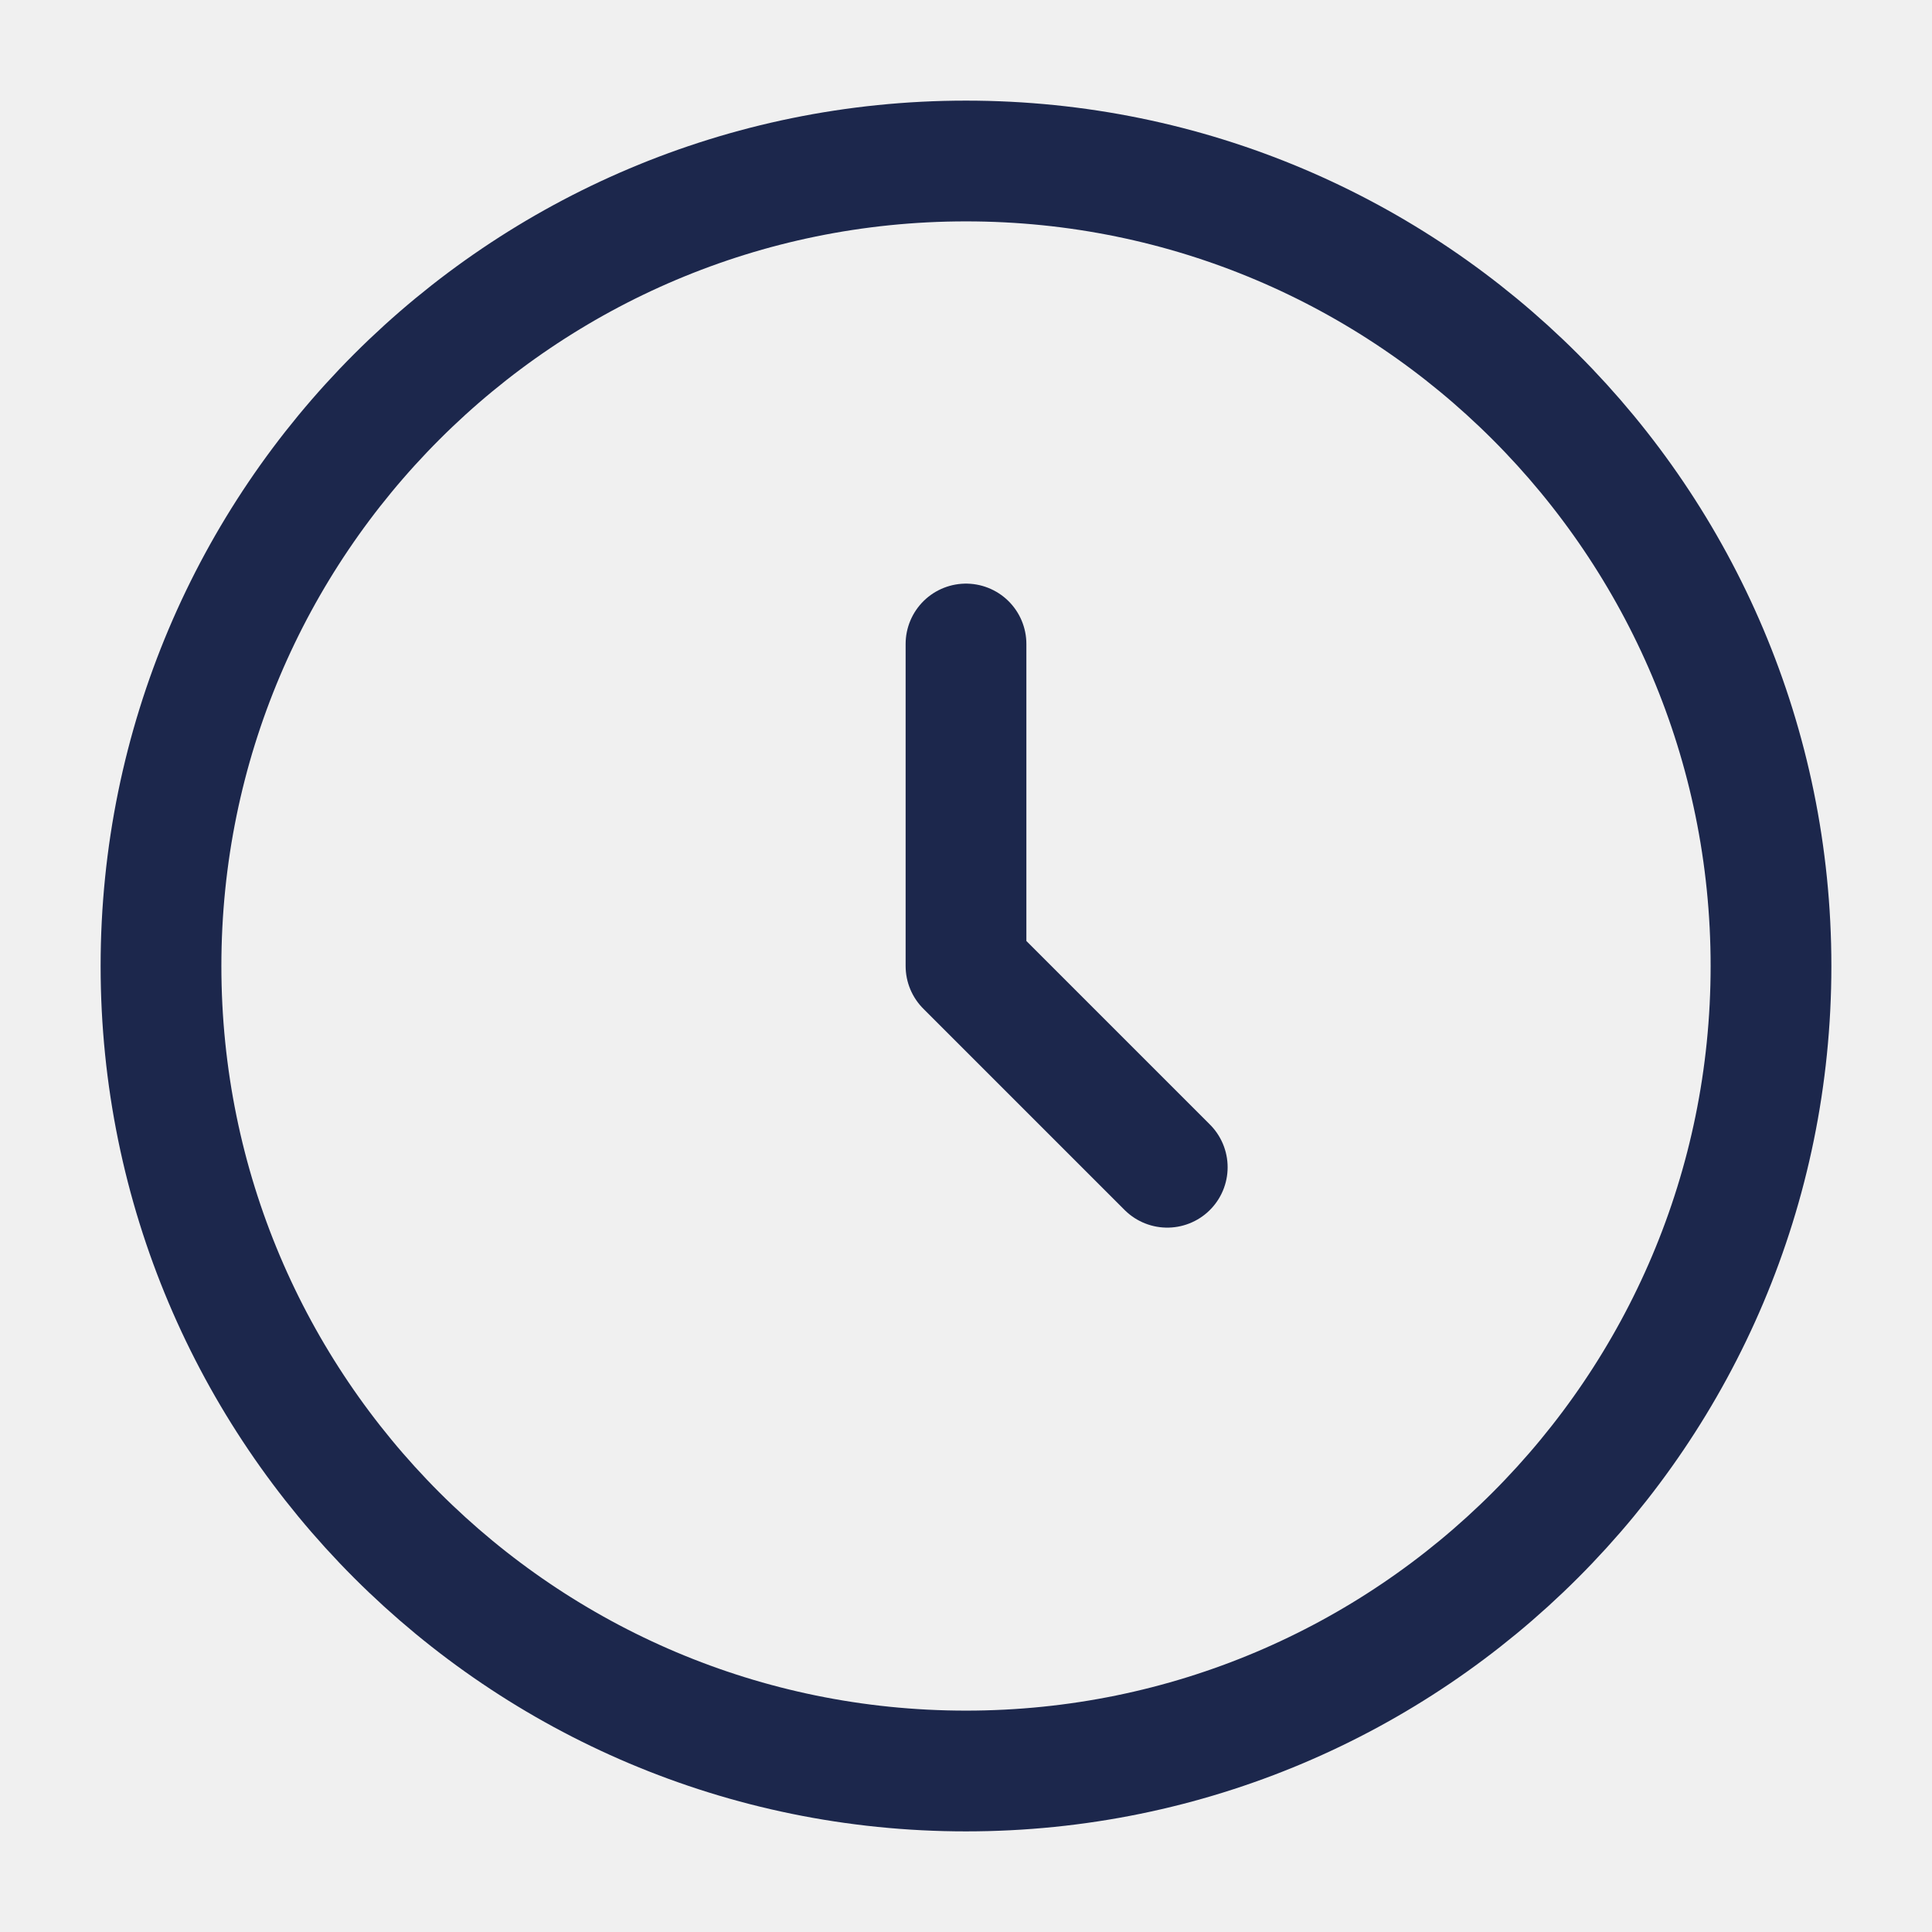
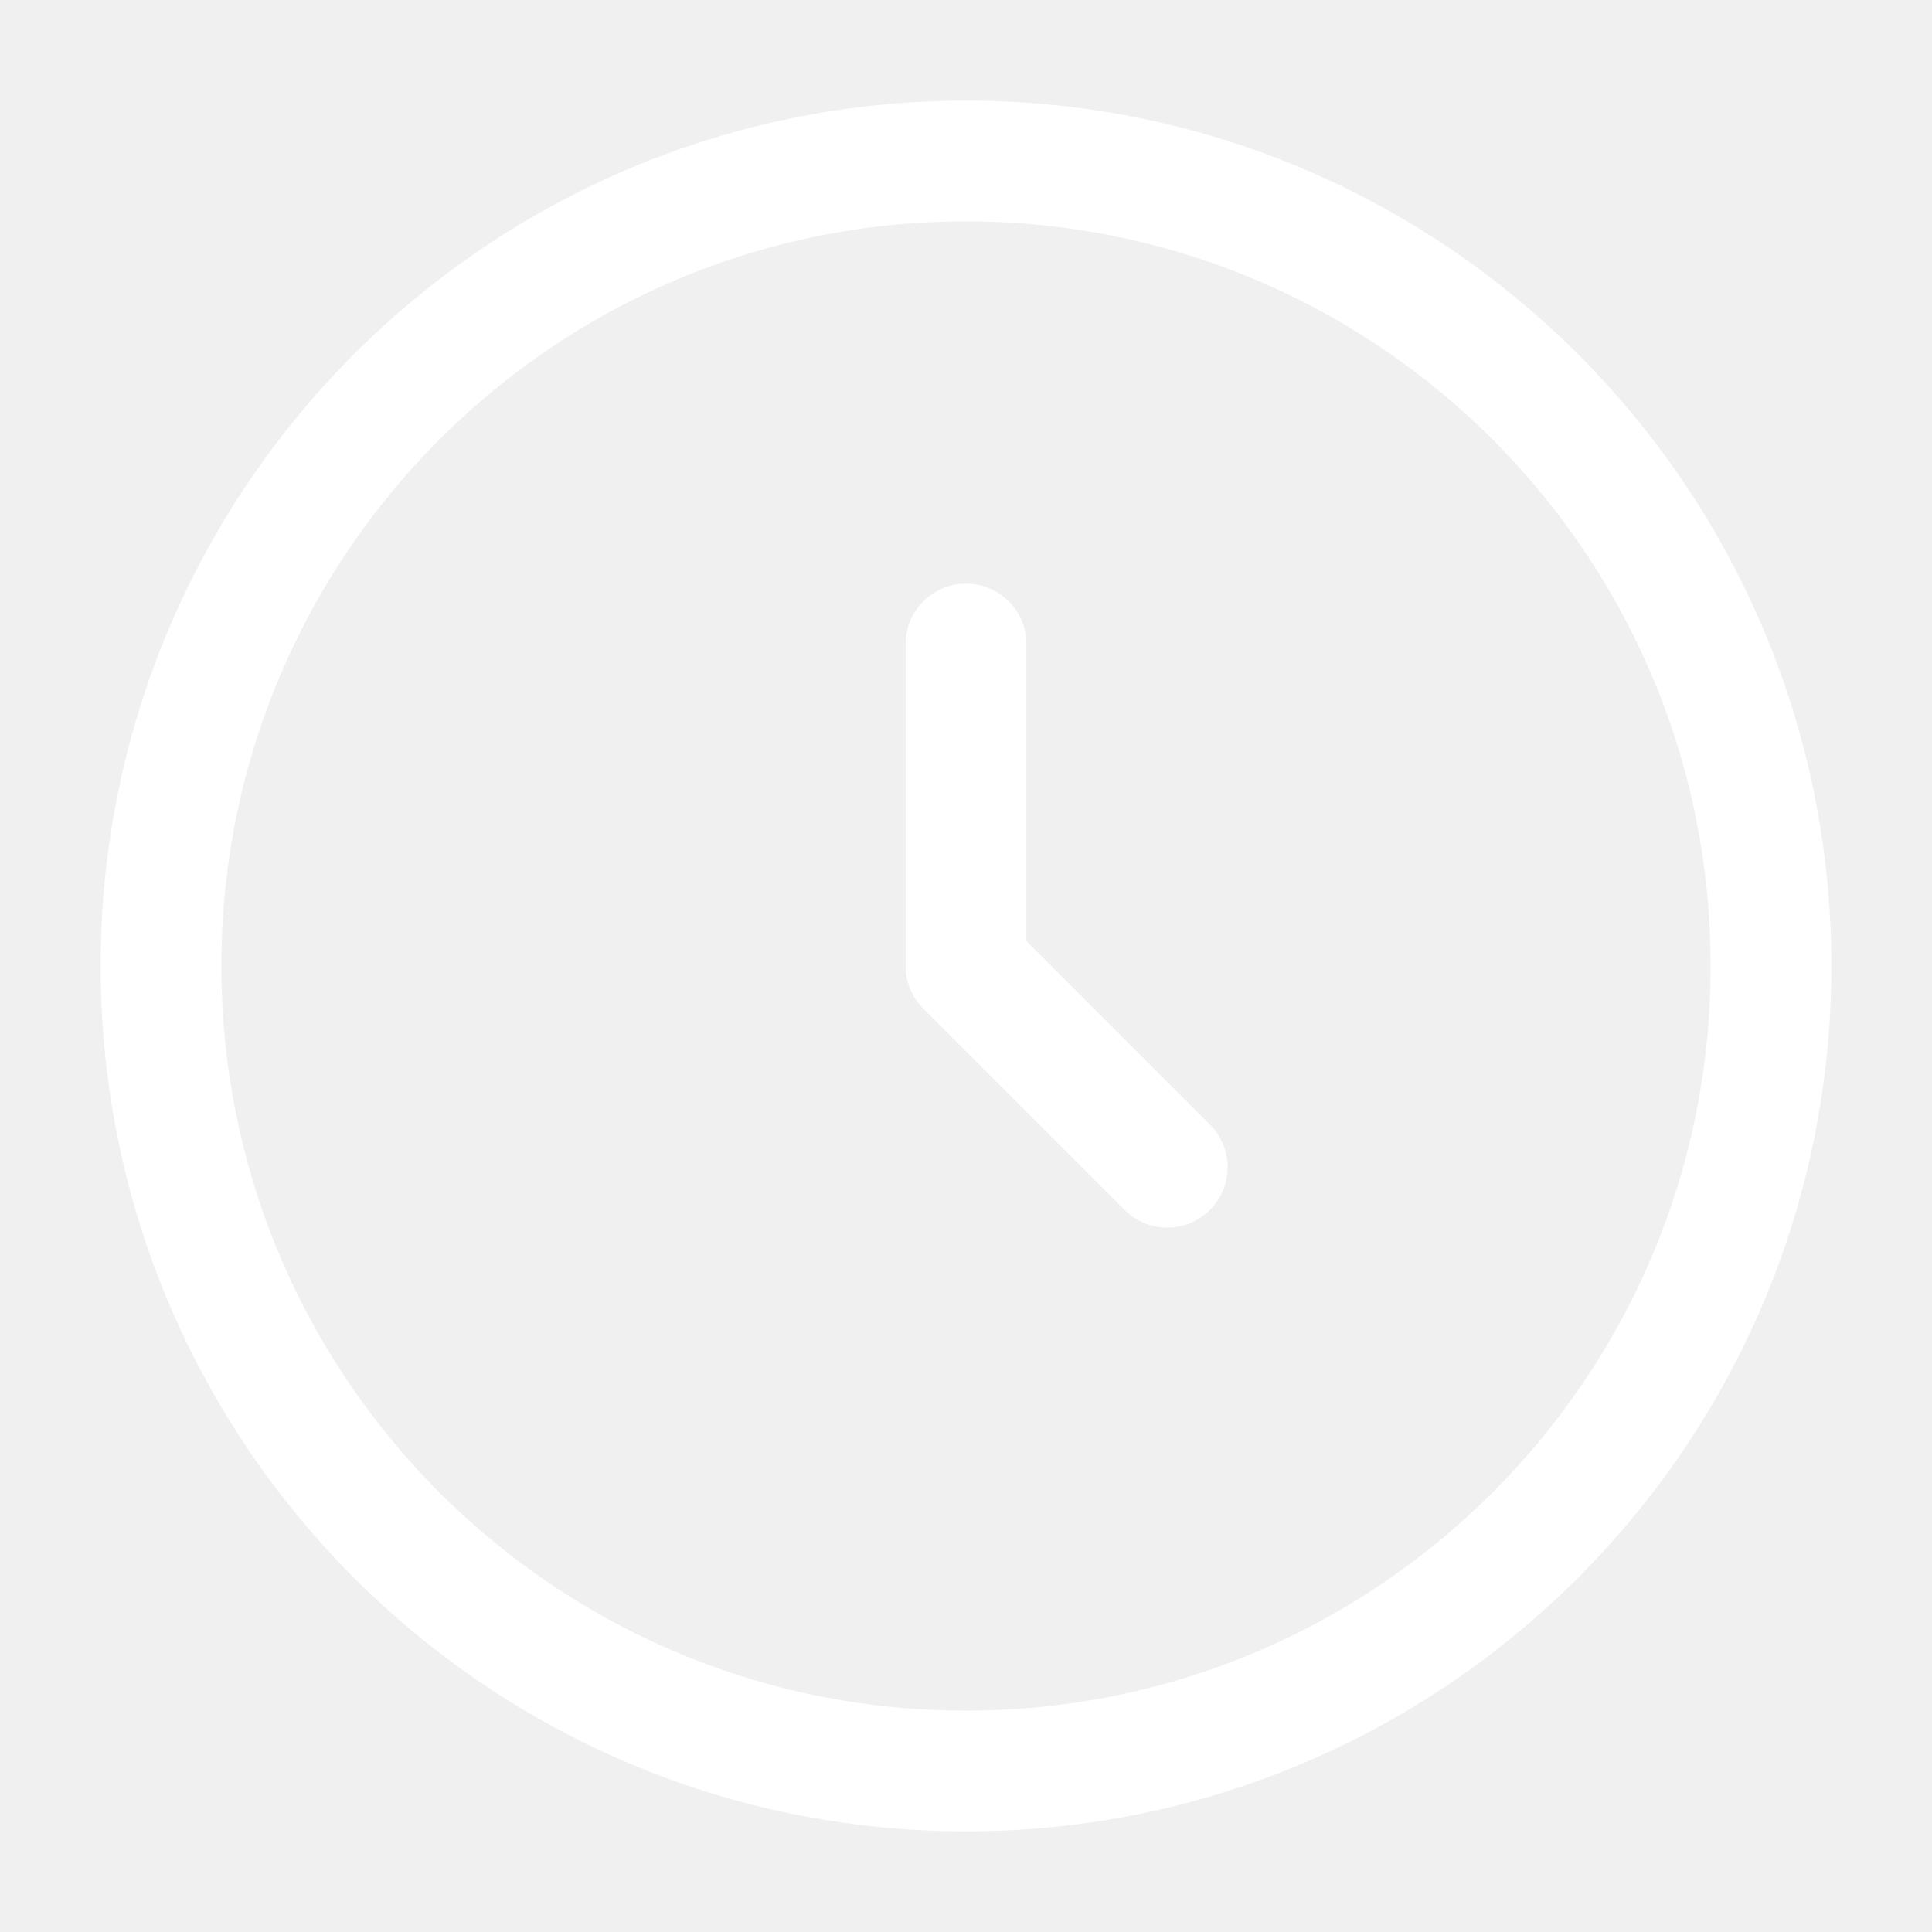
<svg xmlns="http://www.w3.org/2000/svg" width="800px" height="800px" viewBox="0 0 24 24" fill="none">
-   <circle cx="12" cy="12" r="10" stroke="#1C274C" stroke-width="1.5" />
-   <path d="M12 8V12L14.5 14.5" stroke="#1C274C" stroke-width="1.5" stroke-linecap="round" stroke-linejoin="round" />
+   <circle cx="12" cy="12" r="10" stroke="#FFFFFF" stroke-width="1.5" />
+   <path d="M12 8V12L14.5 14.5" stroke="#FFFFFF" stroke-width="1.5" stroke-linecap="round" stroke-linejoin="round" />
</svg>
